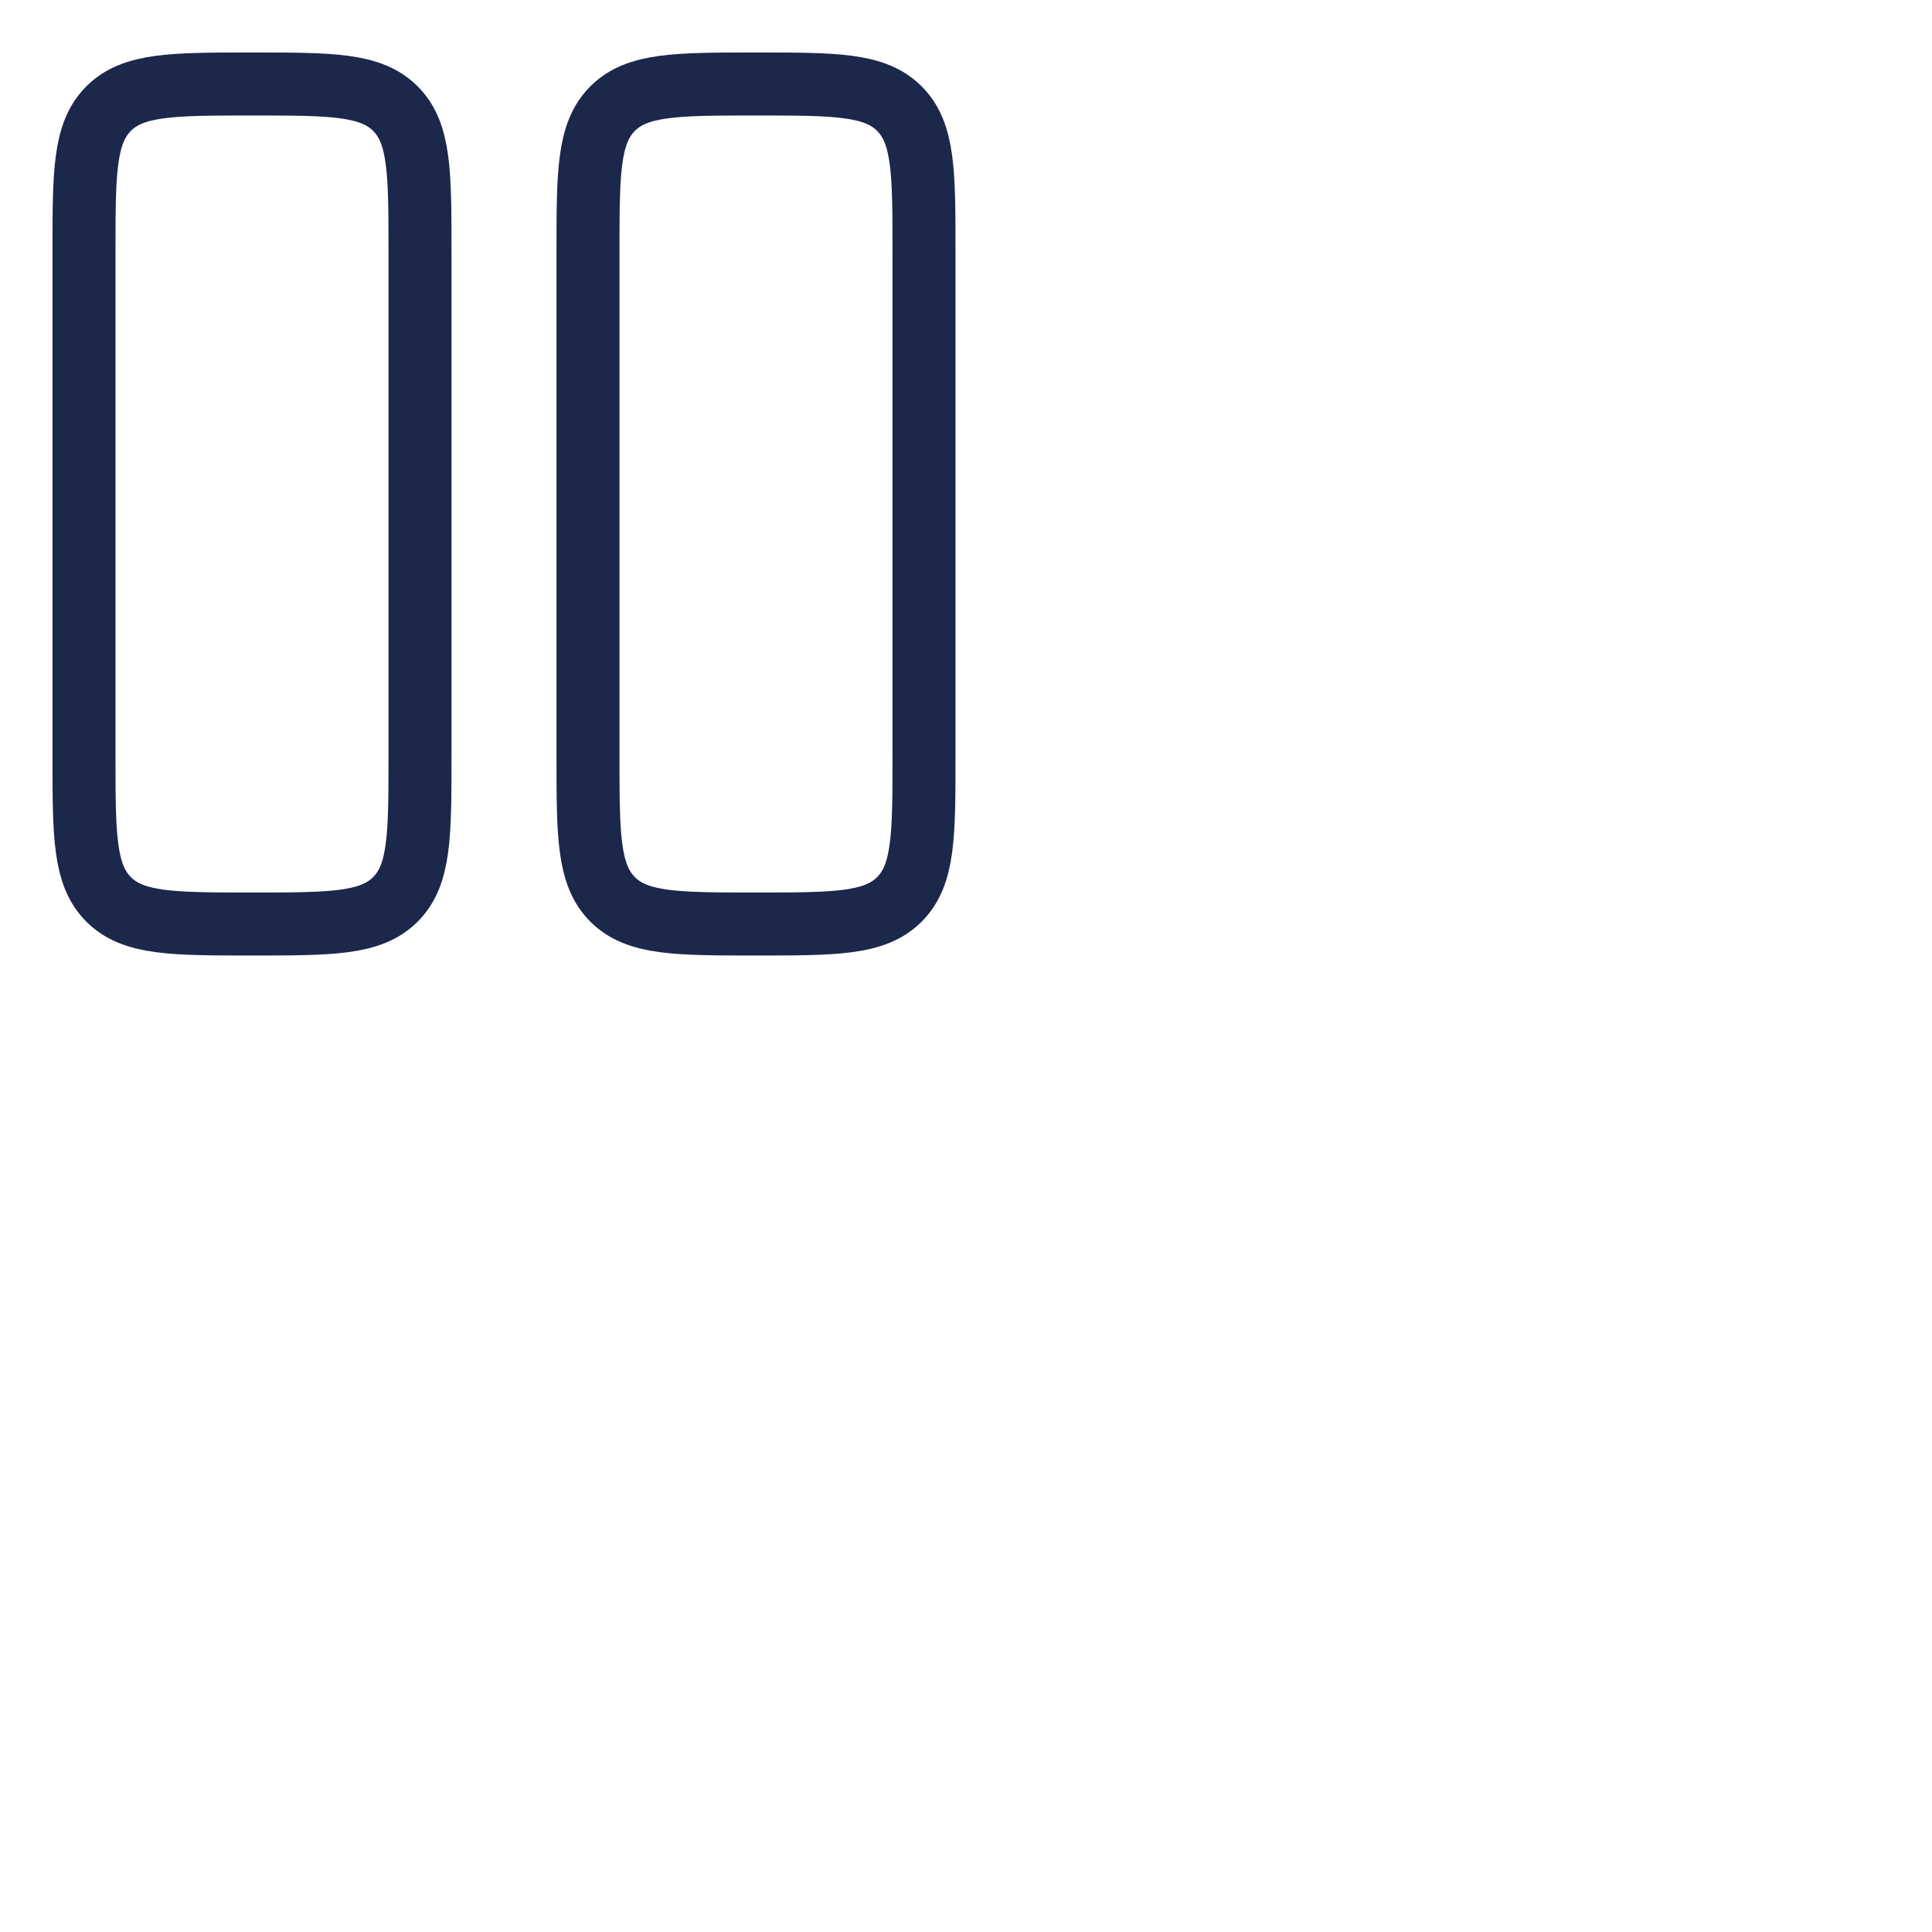
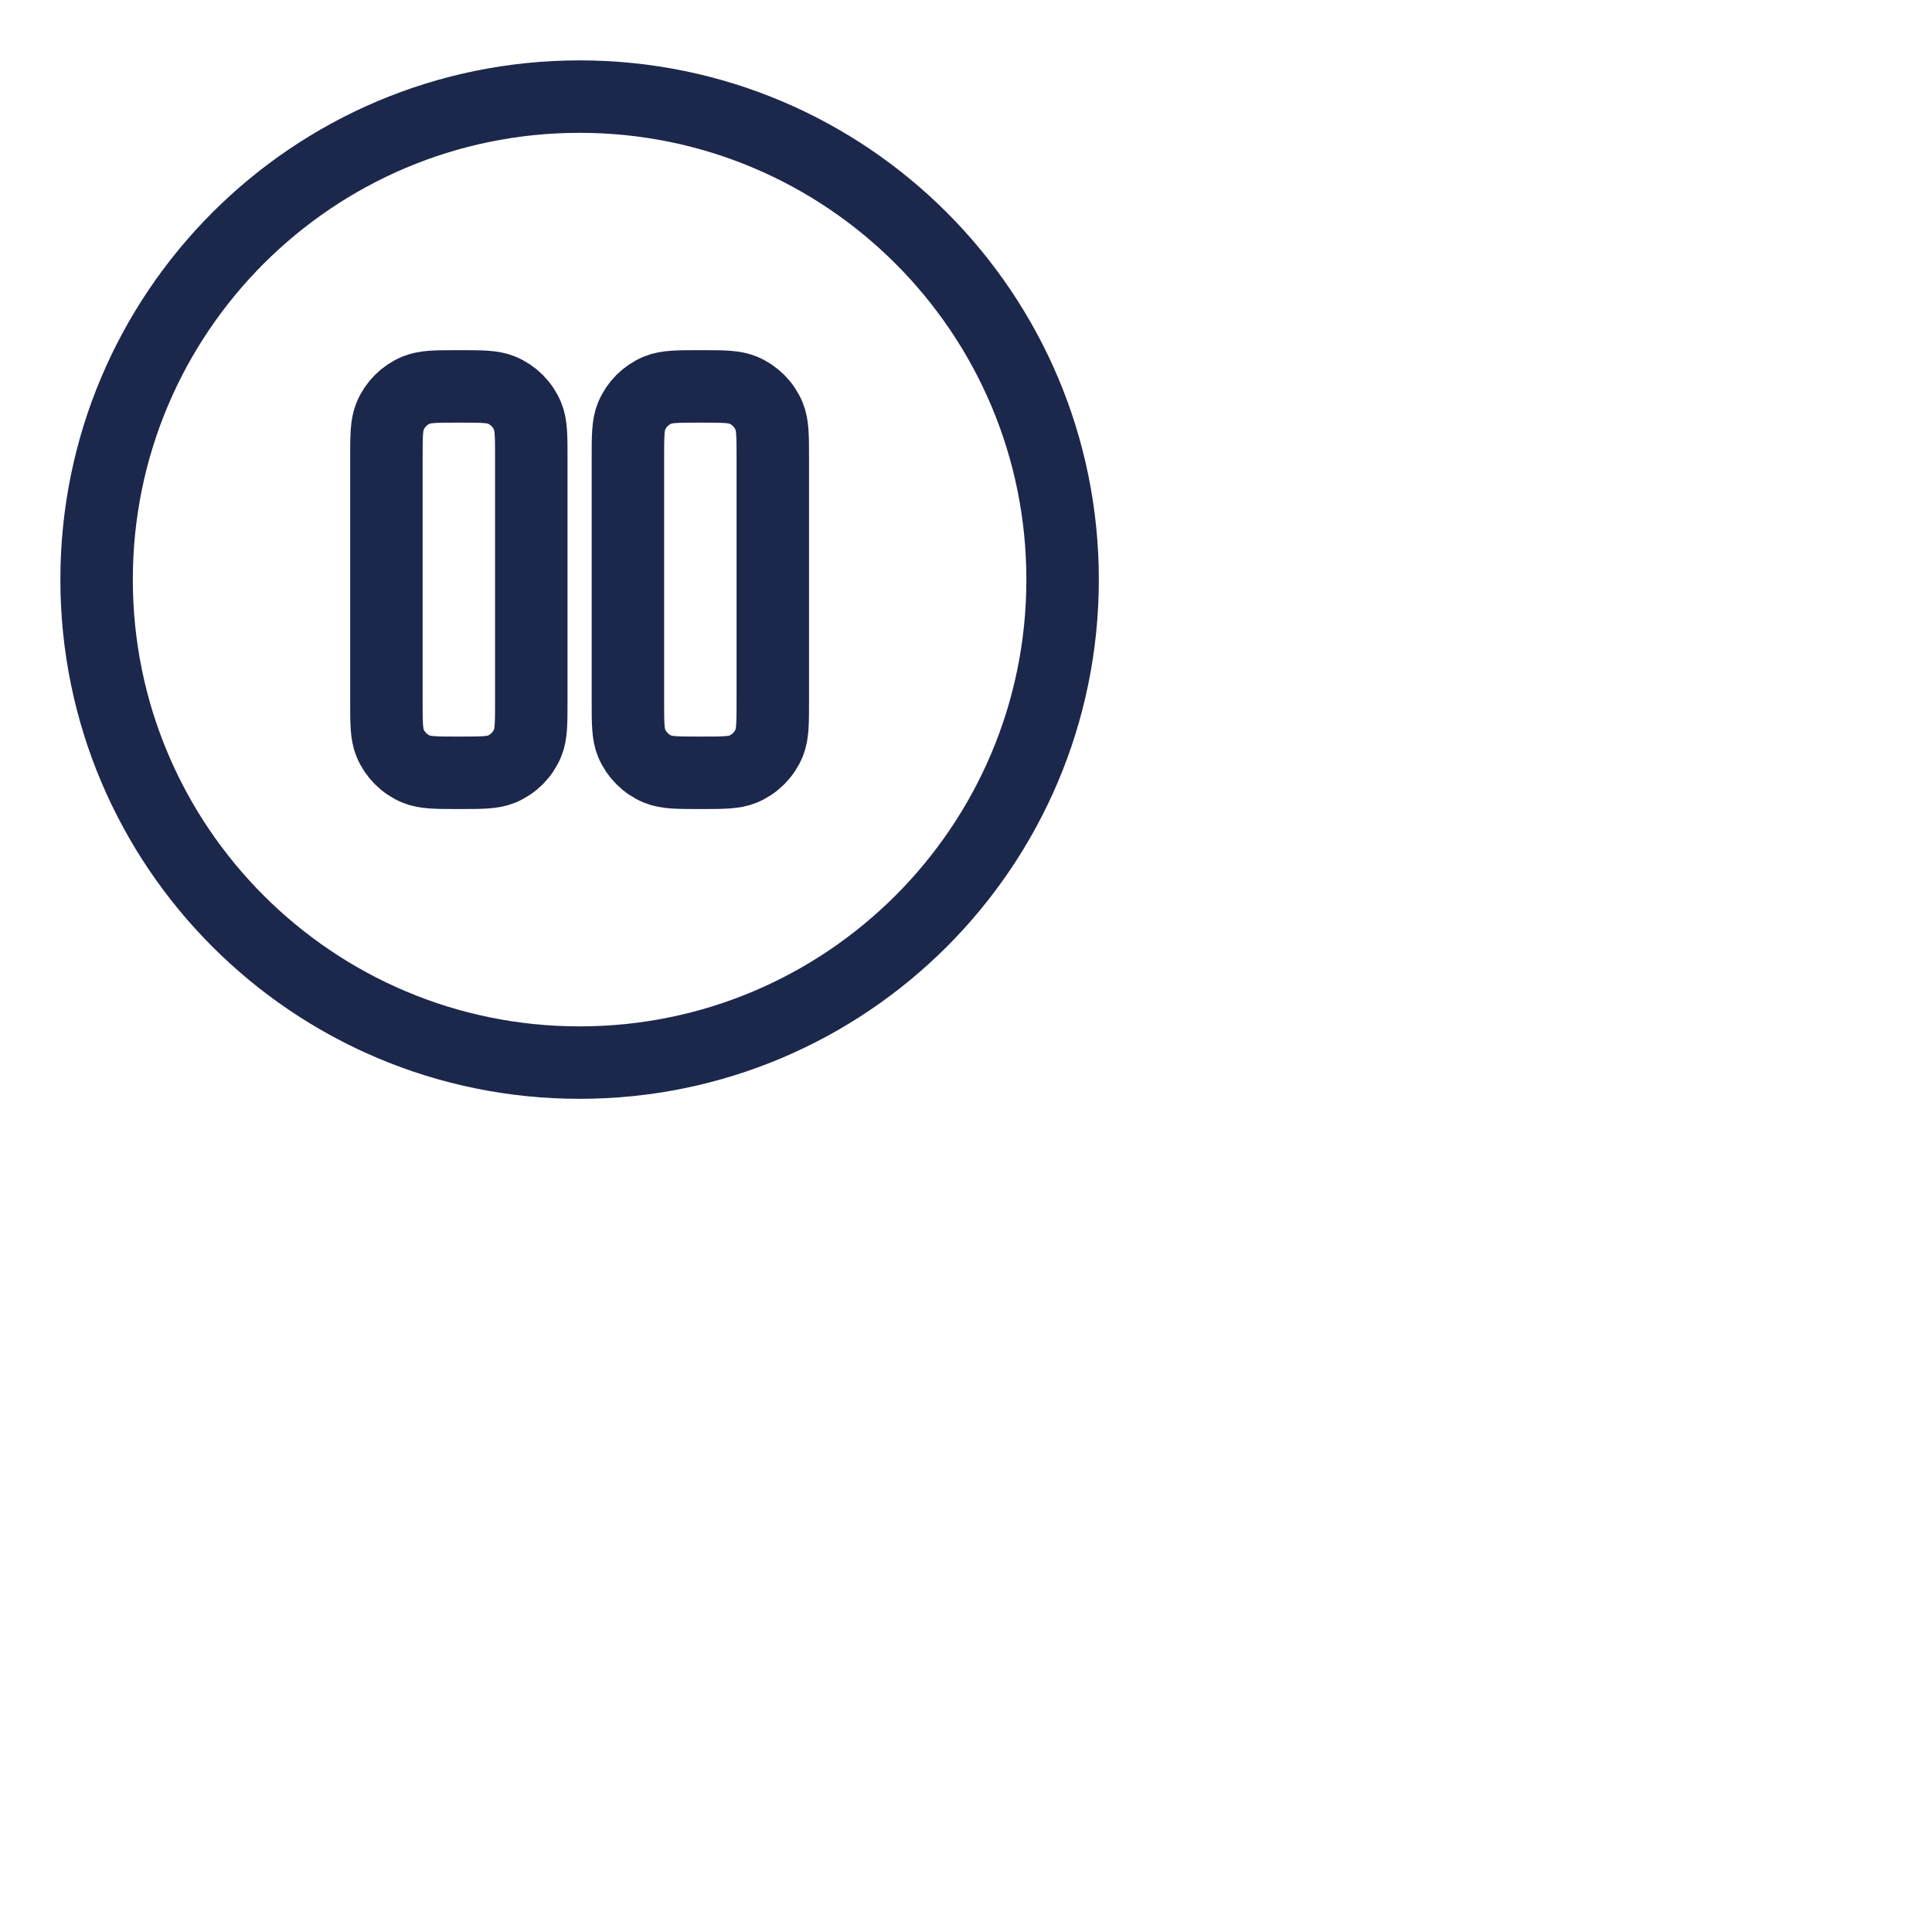
- <svg xmlns="http://www.w3.org/2000/svg" width="32" height="32" viewBox="0 0 46 46" fill="none">
-   <path d="M2 6C2 4.114 2 3.172 2.586 2.586C3.172 2 4.114 2 6 2C7.886 2 8.828 2 9.414 2.586C10 3.172 10 4.114 10 6V18C10 19.886 10 20.828 9.414 21.414C8.828 22 7.886 22 6 22C4.114 22 3.172 22 2.586 21.414C2 20.828 2 19.886 2 18V6Z" stroke="#1C274C" stroke-width="1.5" />
-   <path d="M14 6C14 4.114 14 3.172 14.586 2.586C15.172 2 16.114 2 18 2C19.886 2 20.828 2 21.414 2.586C22 3.172 22 4.114 22 6V18C22 19.886 22 20.828 21.414 21.414C20.828 22 19.886 22 18 22C16.114 22 15.172 22 14.586 21.414C14 20.828 14 19.886 14 18V6Z" stroke="#1C274C" stroke-width="1.5" />
+ <svg xmlns="http://www.w3.org/2000/svg" width="40" height="40" viewBox="0 0 40 40" fill="none">
+   <circle cx="12" cy="12" r="10" stroke="#1C274C" stroke-width="1.5" />
+   <path d="M8 9.5C8 9.034 8 8.801 8.076 8.617C8.178 8.372 8.372 8.178 8.617 8.076C8.801 8 9.034 8 9.5 8C9.966 8 10.199 8 10.383 8.076C10.628 8.178 10.822 8.372 10.924 8.617C11 8.801 11 9.034 11 9.5V14.5C11 14.966 11 15.199 10.924 15.383C10.822 15.628 10.628 15.822 10.383 15.924C10.199 16 9.966 16 9.5 16C9.034 16 8.801 16 8.617 15.924C8.372 15.822 8.178 15.628 8.076 15.383C8 15.199 8 14.966 8 14.5V9.5Z" stroke="#1C274C" stroke-width="1.5" />
+   <path d="M13 9.5C13 9.034 13 8.801 13.076 8.617C13.178 8.372 13.372 8.178 13.617 8.076C13.801 8 14.034 8 14.5 8C14.966 8 15.199 8 15.383 8.076C15.628 8.178 15.822 8.372 15.924 8.617C16 8.801 16 9.034 16 9.5V14.5C16 14.966 16 15.199 15.924 15.383C15.822 15.628 15.628 15.822 15.383 15.924C15.199 16 14.966 16 14.5 16C14.034 16 13.801 16 13.617 15.924C13.372 15.822 13.178 15.628 13.076 15.383C13 15.199 13 14.966 13 14.5V9.5Z" stroke="#1C274C" stroke-width="1.5" />
</svg>
